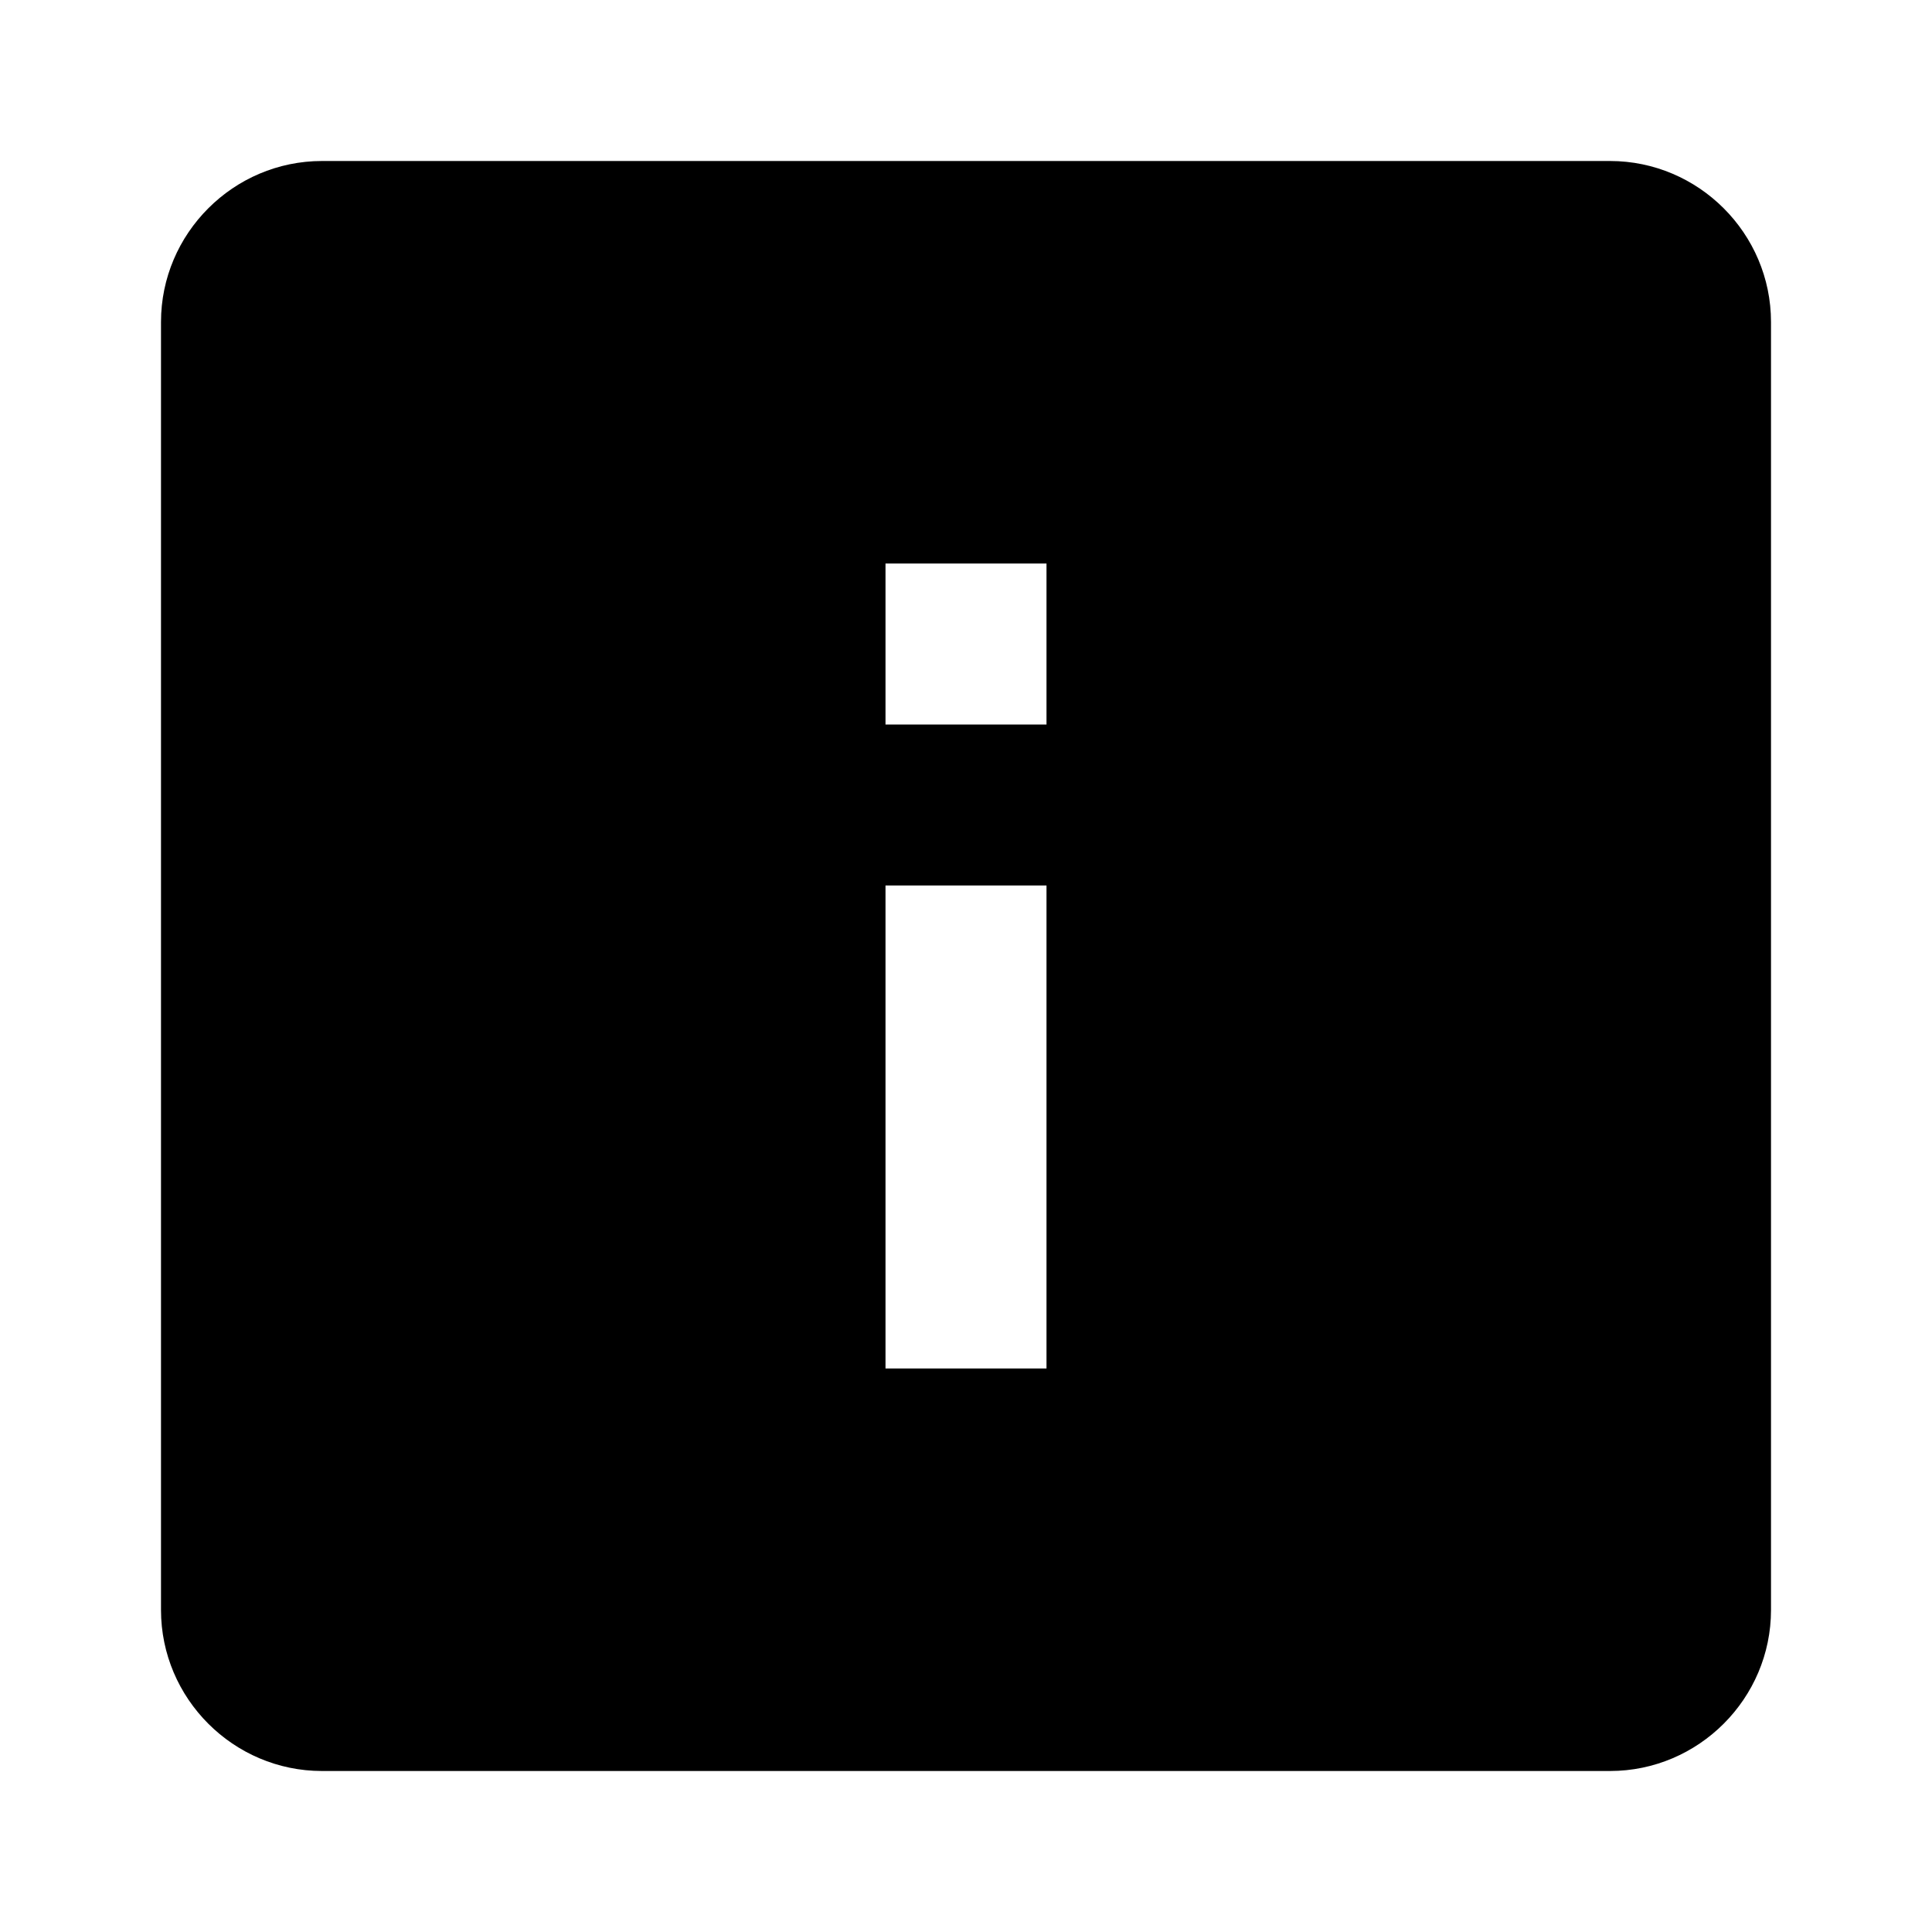
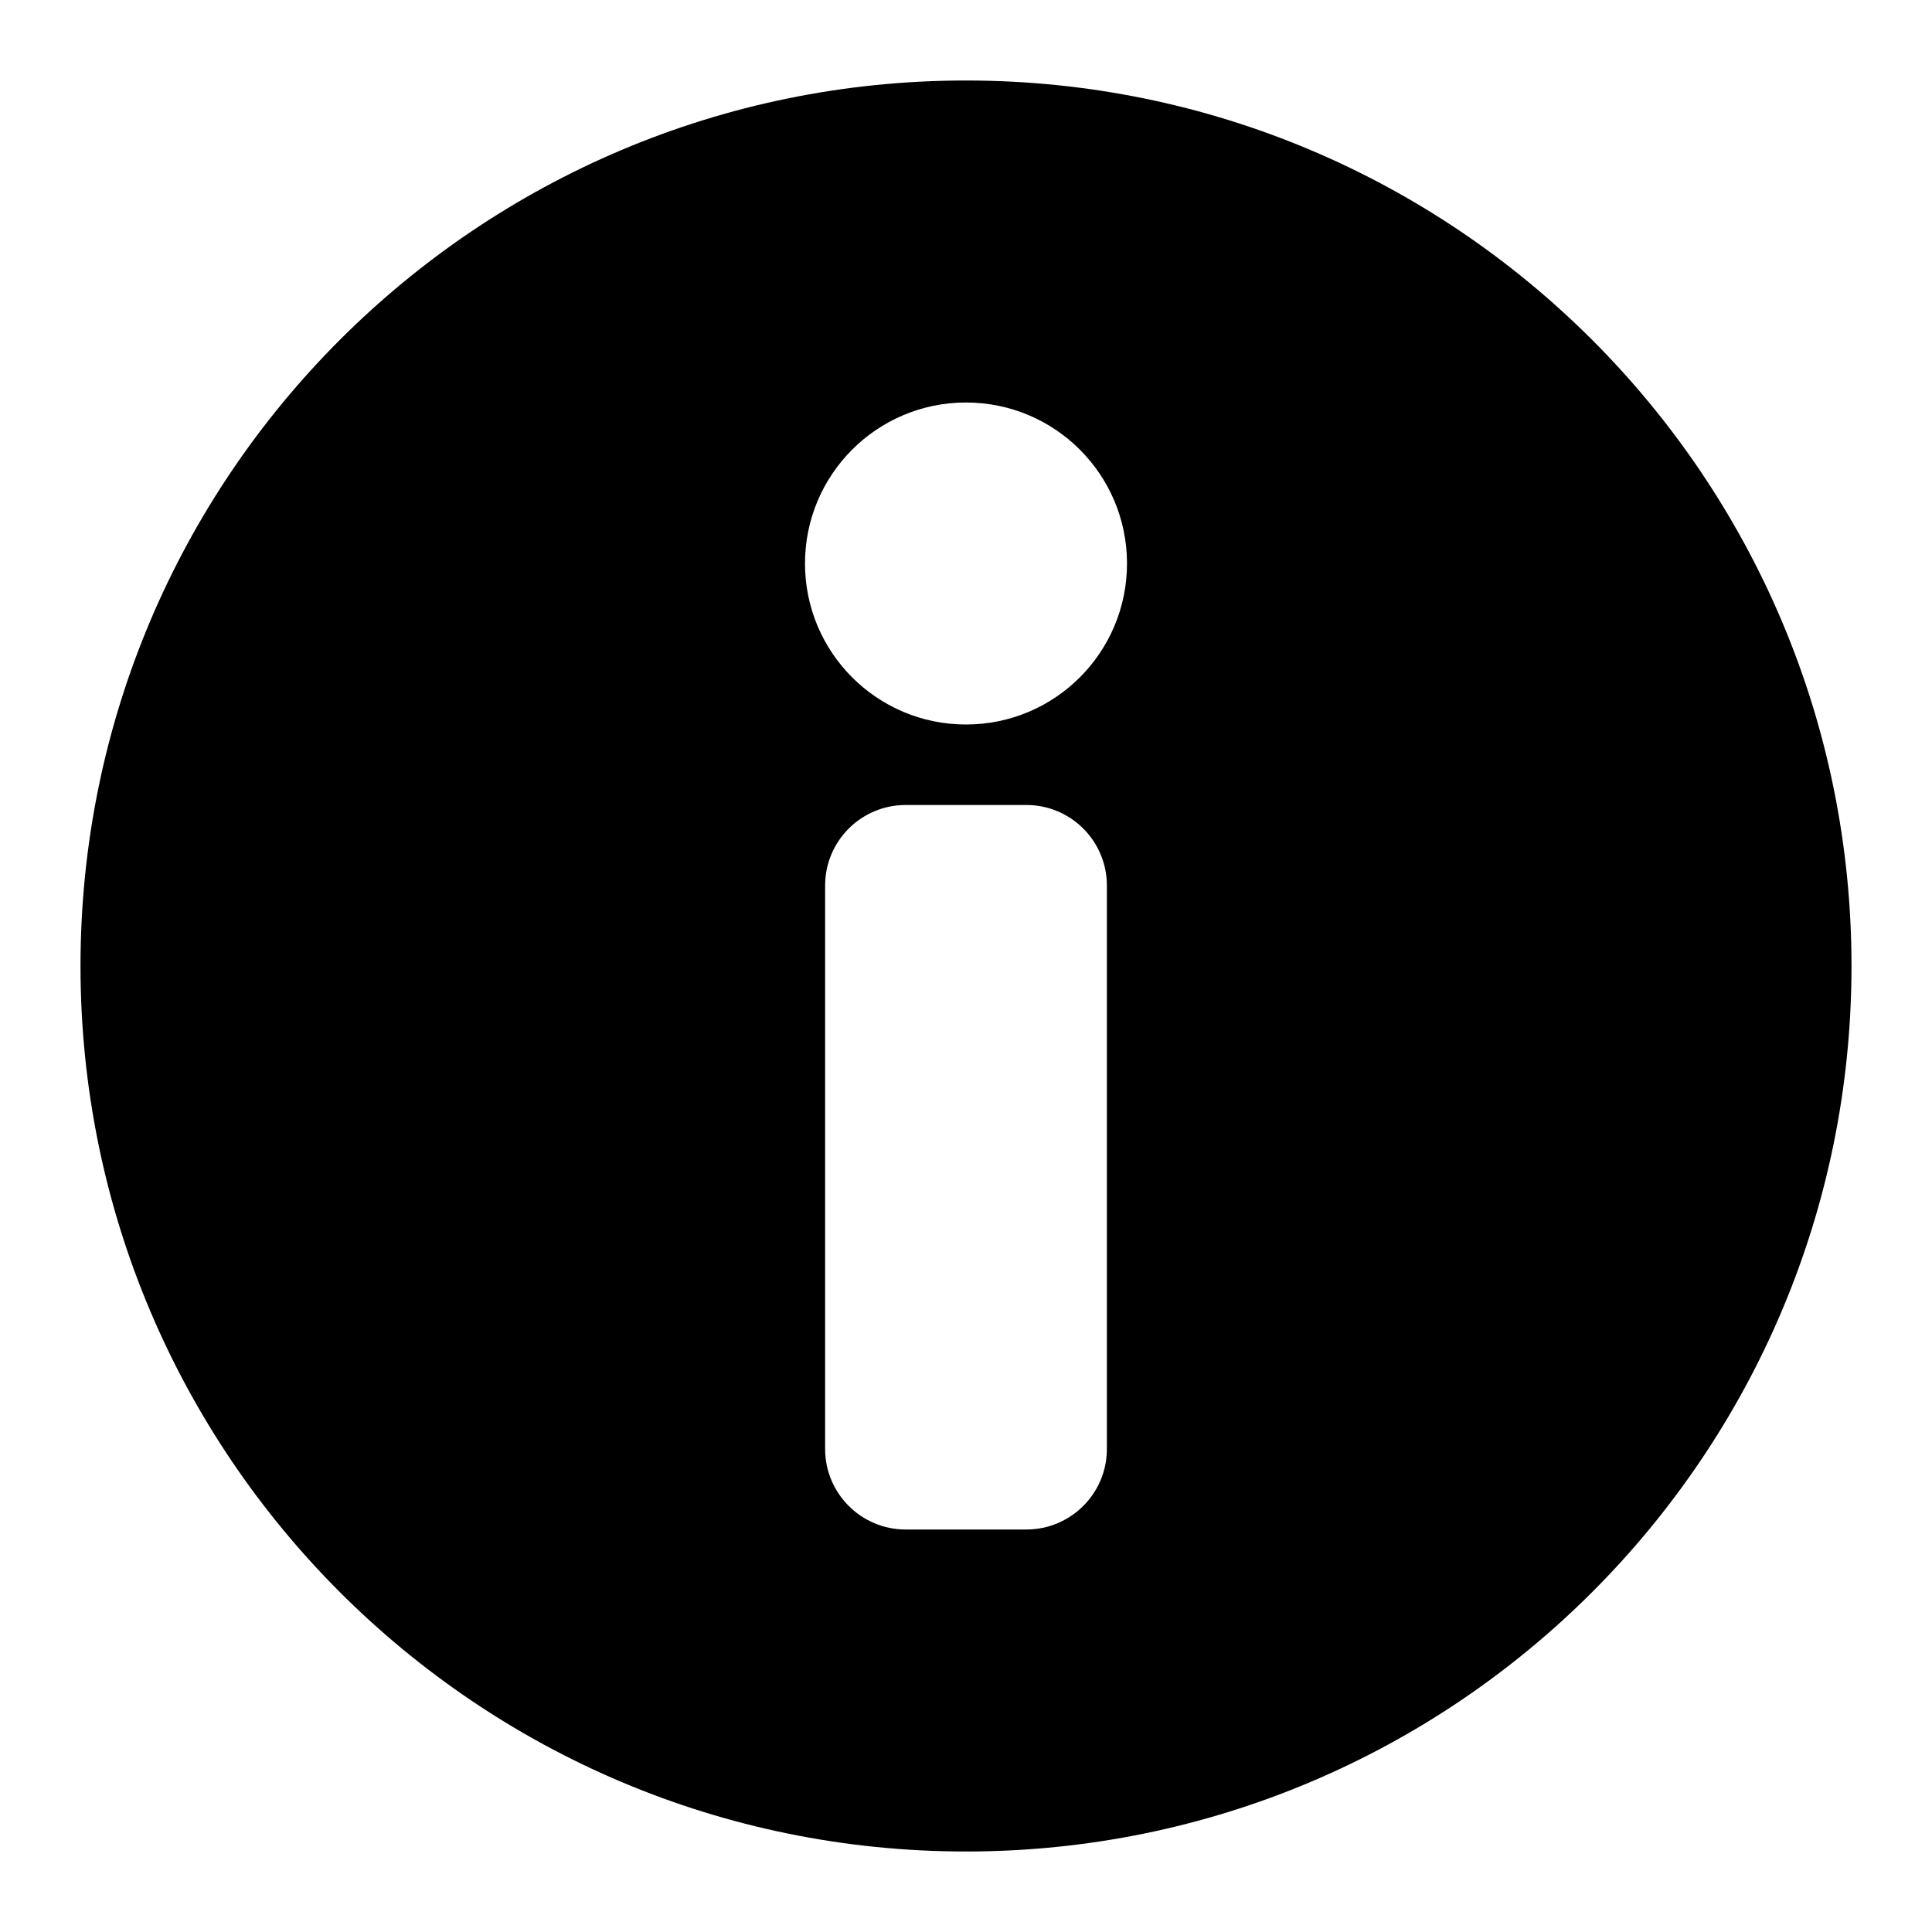
- <svg xmlns="http://www.w3.org/2000/svg" fill="#000000" version="1.1" id="Layer_1" viewBox="0 0 24 24" xml:space="preserve">
-   <style type="text/css">
- 	.st0{fill:none;}
- </style>
-   <path d="M20,2H4C2.9,2,2,2.9,2,4v16c0,1.1,0.9,2,2,2h16c1.1,0,2-0.9,2-2V4C22,2.9,21.1,2,20,2z M11,7h2v2h-2V7z M11,11h2v6h-2V11z" />
-   <rect class="st0" width="24" height="24" />
+ <svg xmlns="http://www.w3.org/2000/svg" width="800px" height="800px" viewBox="0 0 24 24" fill="none">
+   <path fill-rule="evenodd" clip-rule="evenodd" d="M1 12C1 5.925 5.925 1 12 1C18.075 1 23 5.925 23 12C23 18.075 18.075 23 12 23C5.925 23 1 18.075 1 12ZM10.25 11C10.25 10.448 10.698 10 11.25 10H12.75C13.302 10 13.75 10.448 13.75 11V18C13.75 18.552 13.302 19 12.75 19H11.25C10.698 19 10.25 18.552 10.25 18V11ZM14 7C14 5.895 13.105 5 12 5C10.895 5 10 5.895 10 7C10 8.105 10.895 9 12 9C13.105 9 14 8.105 14 7Z" fill="#000000" />
</svg>
